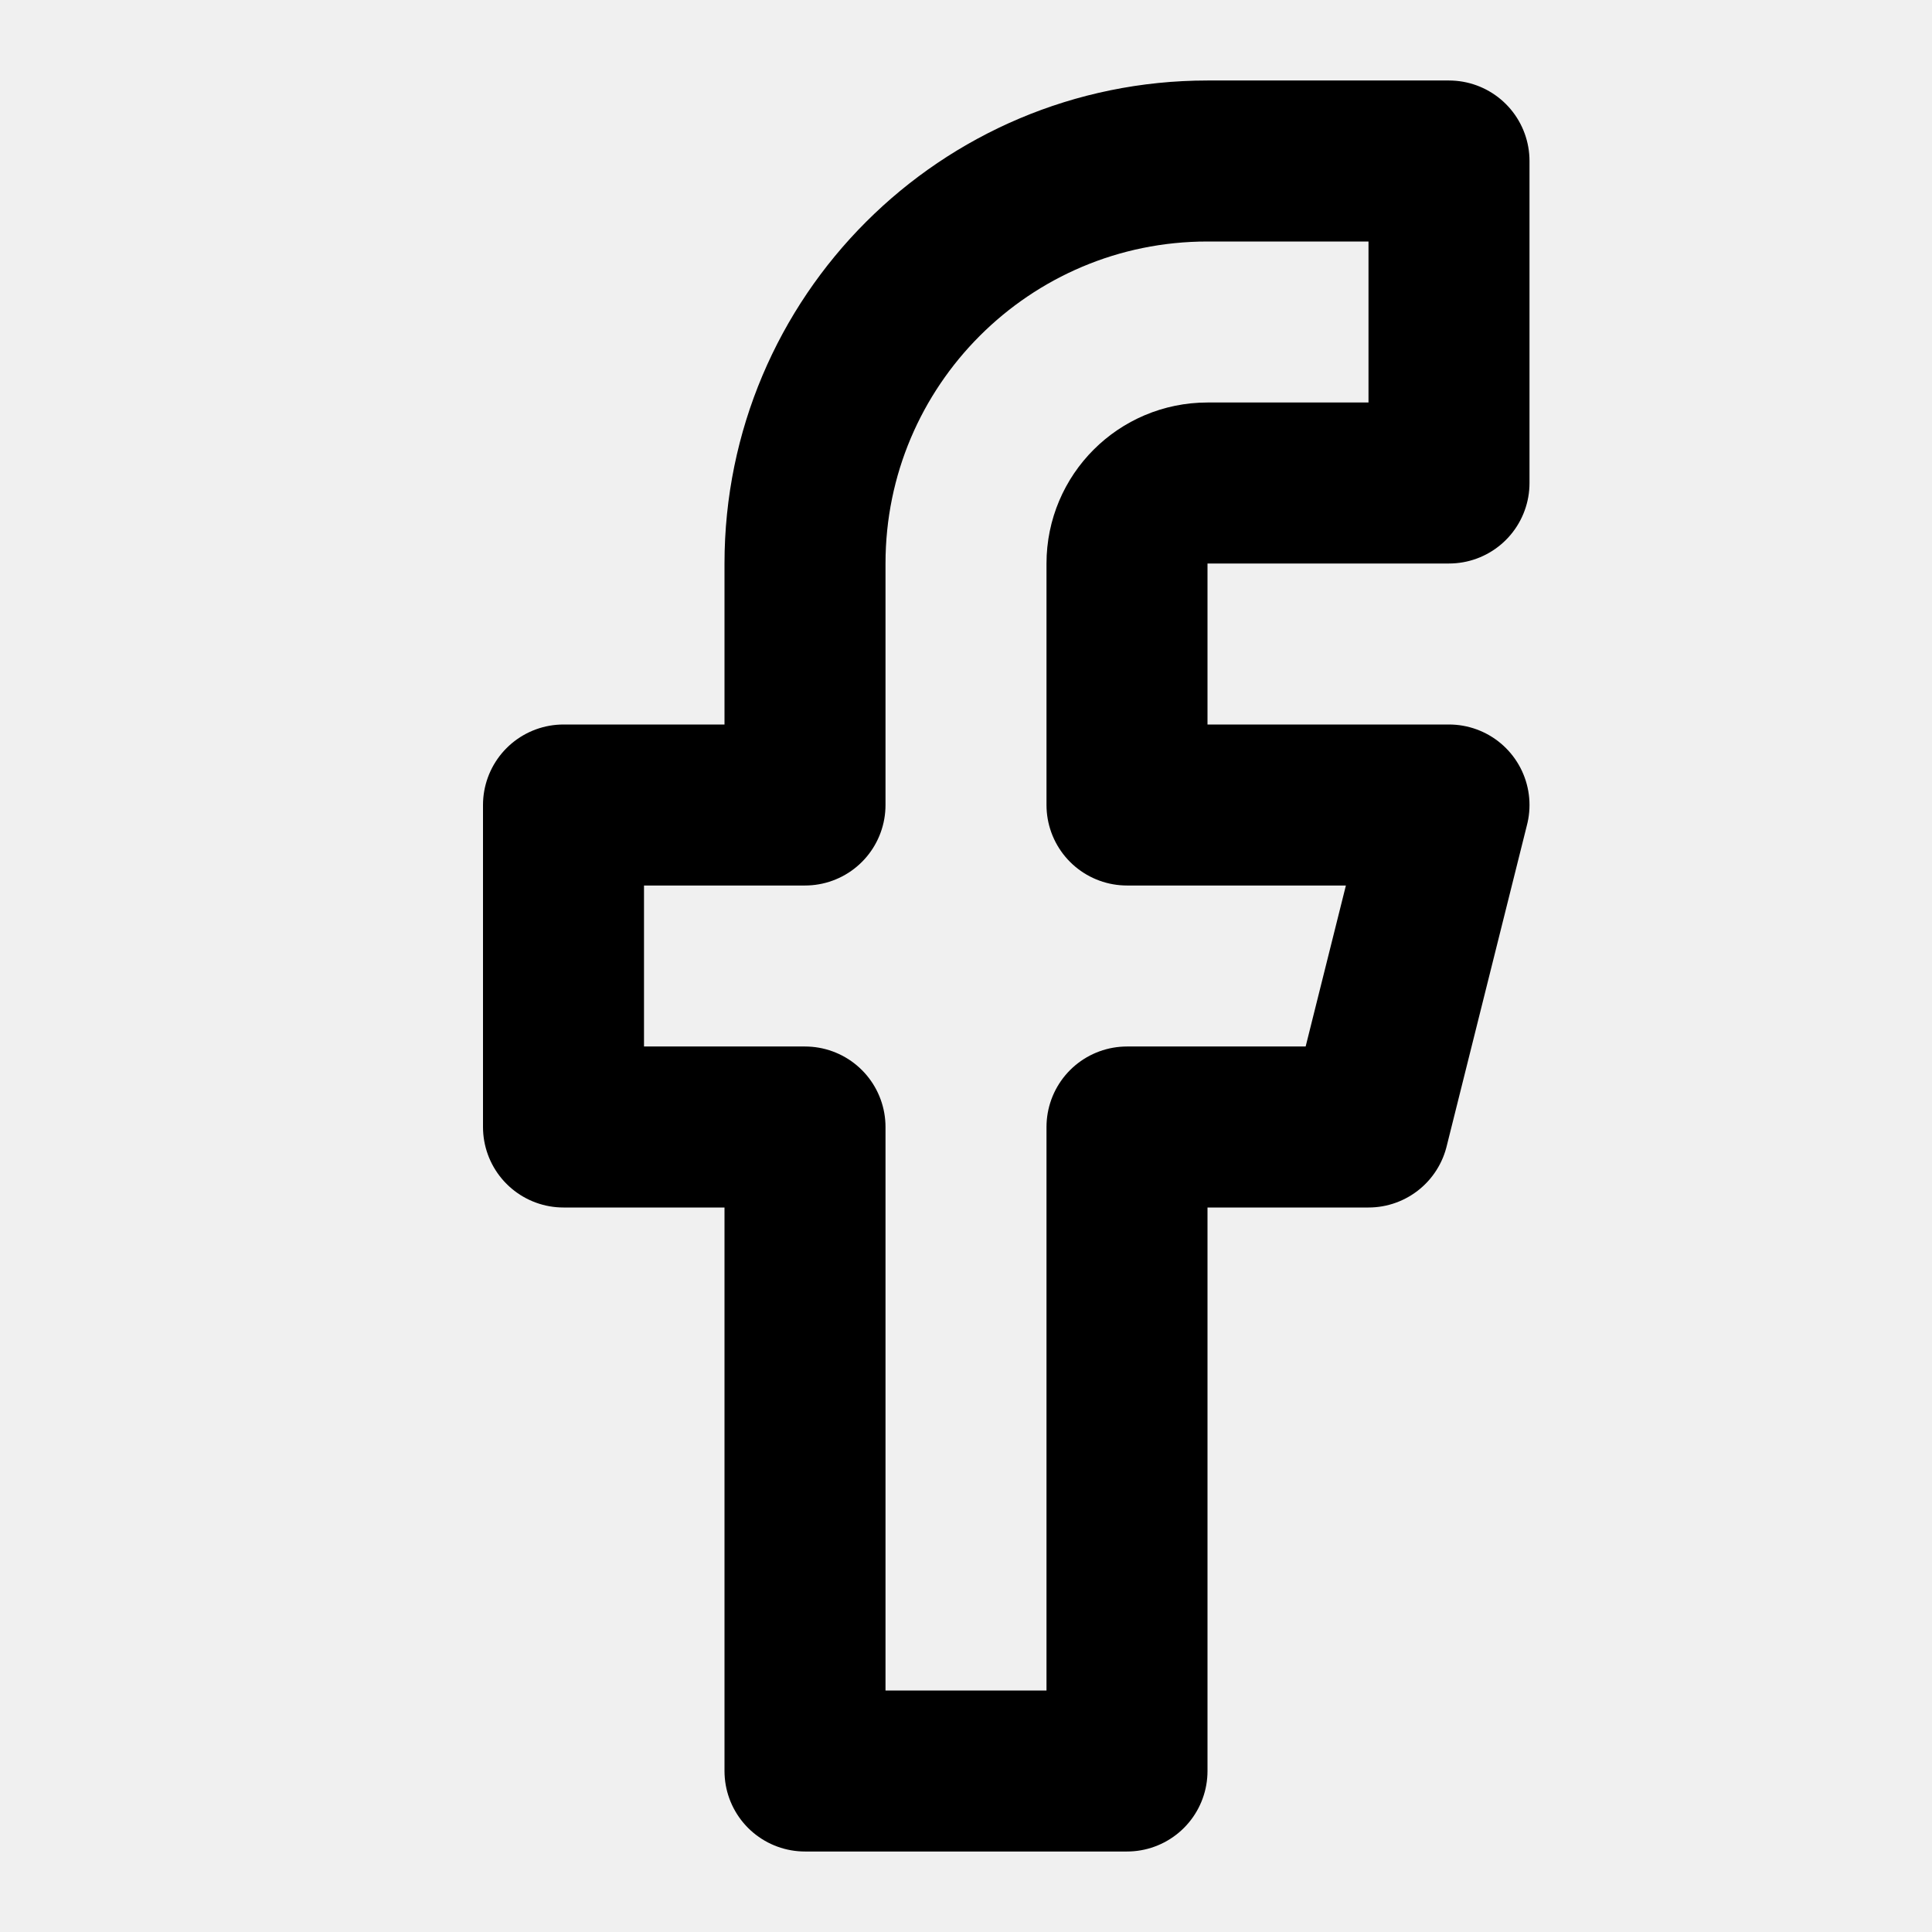
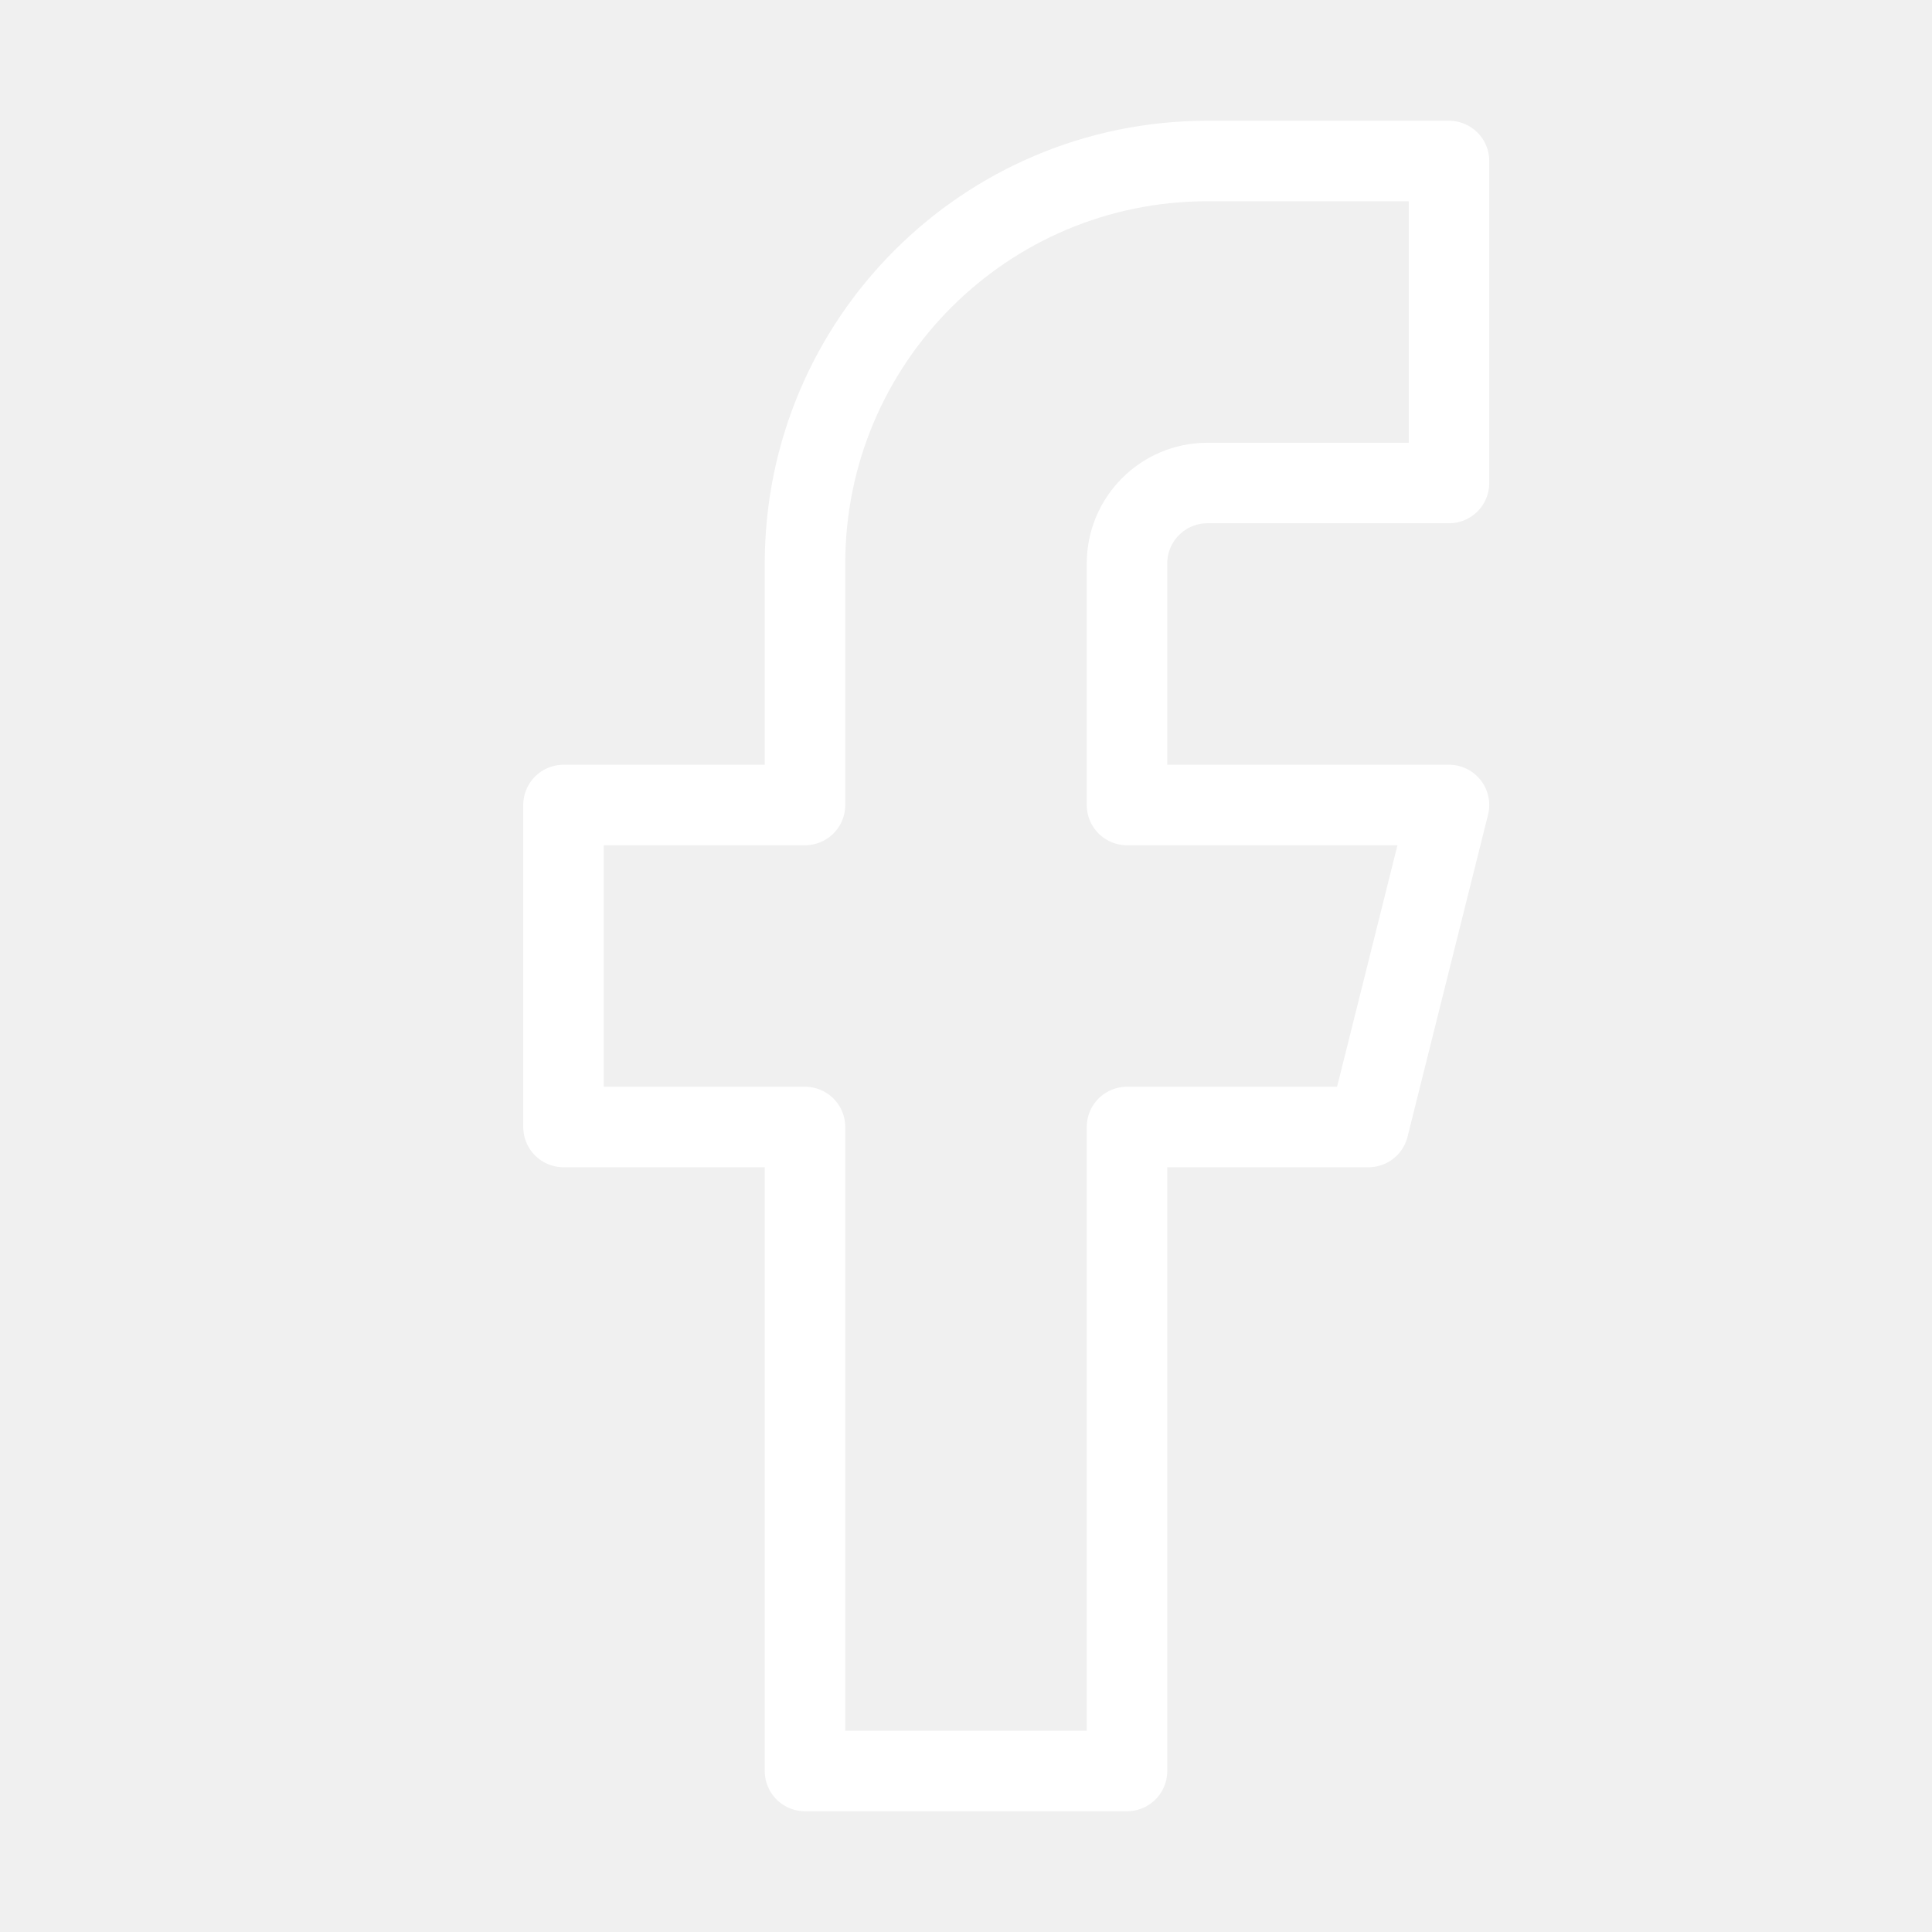
- <svg xmlns="http://www.w3.org/2000/svg" width="24" height="24" viewBox="0 0 24 24" fill="none" stroke="currentColor" stroke-width="2" stroke-linecap="round" stroke-linejoin="round" class="feather feather-facebook">
+ <svg xmlns="http://www.w3.org/2000/svg" width="24" height="24" viewBox="0 0 24 24" fill="none" stroke="white" stroke-width="1" stroke-linecap="round" stroke-linejoin="round" class="feather feather-facebook">
  <path d="M18 2h-3a5 5 0 0 0-5 5v3H7v4h3v8h4v-8h3l1-4h-4V7a1 1 0 0 1 1-1h3z" />
</svg>
